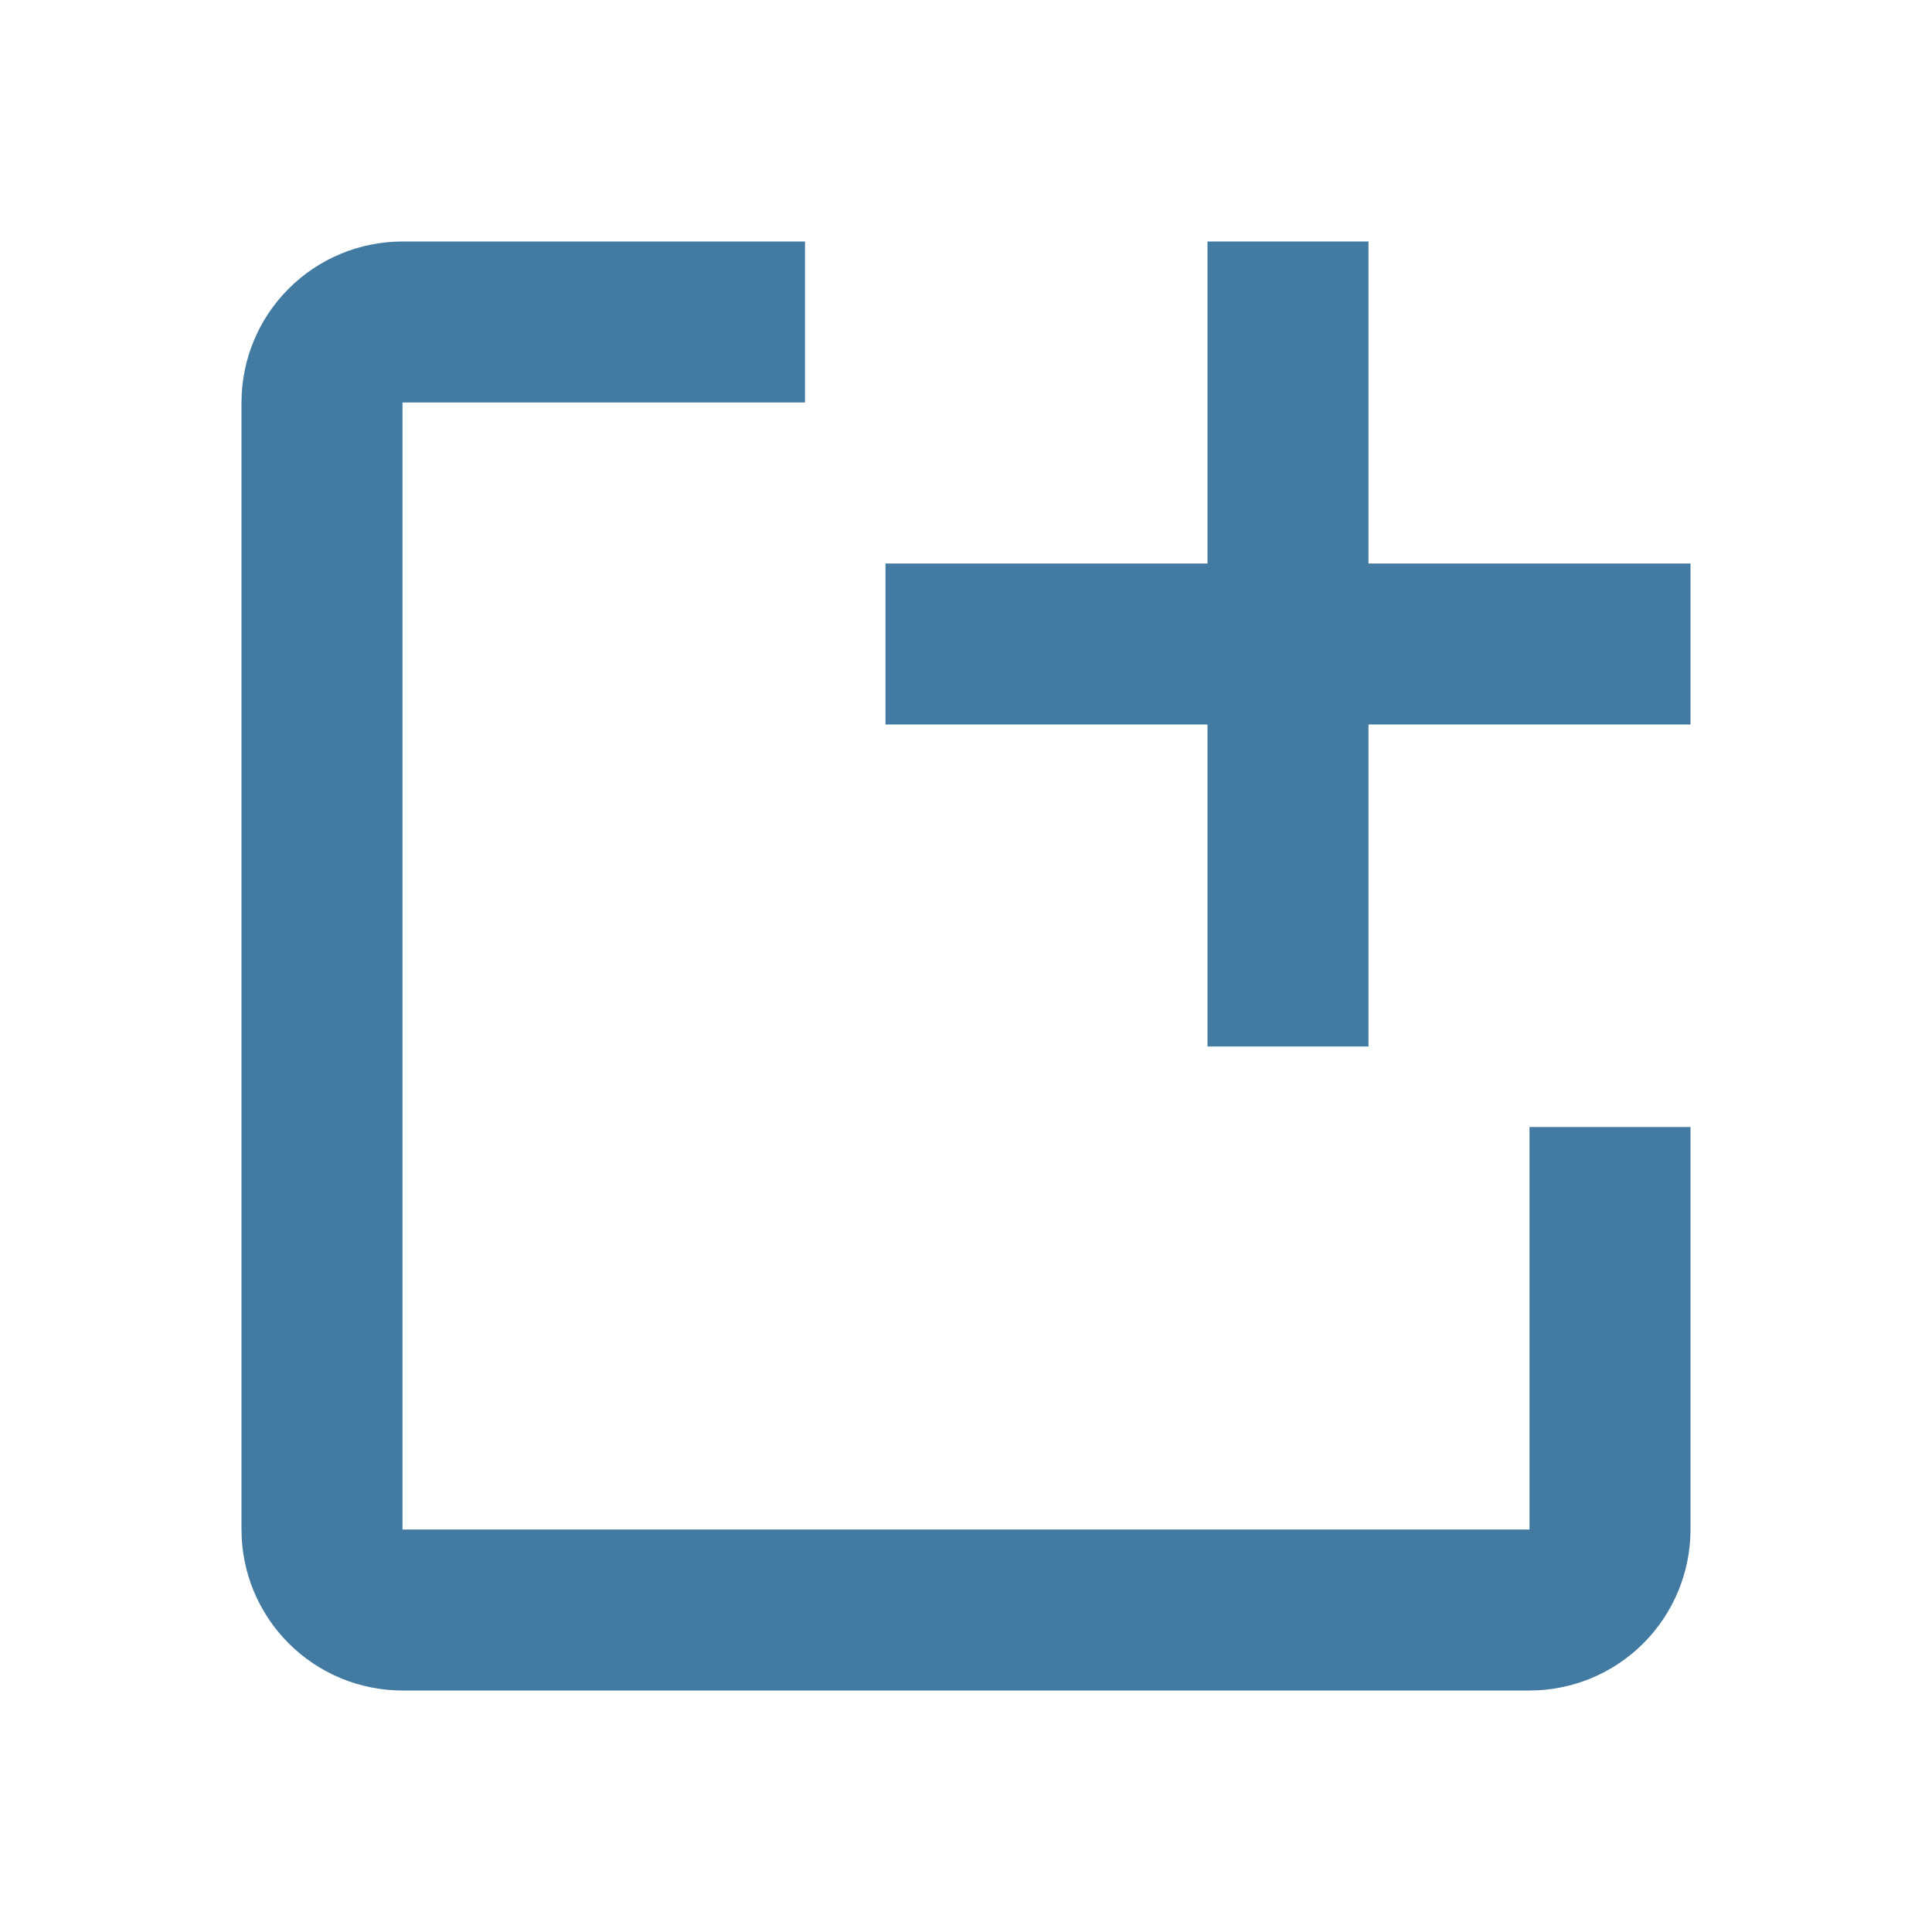
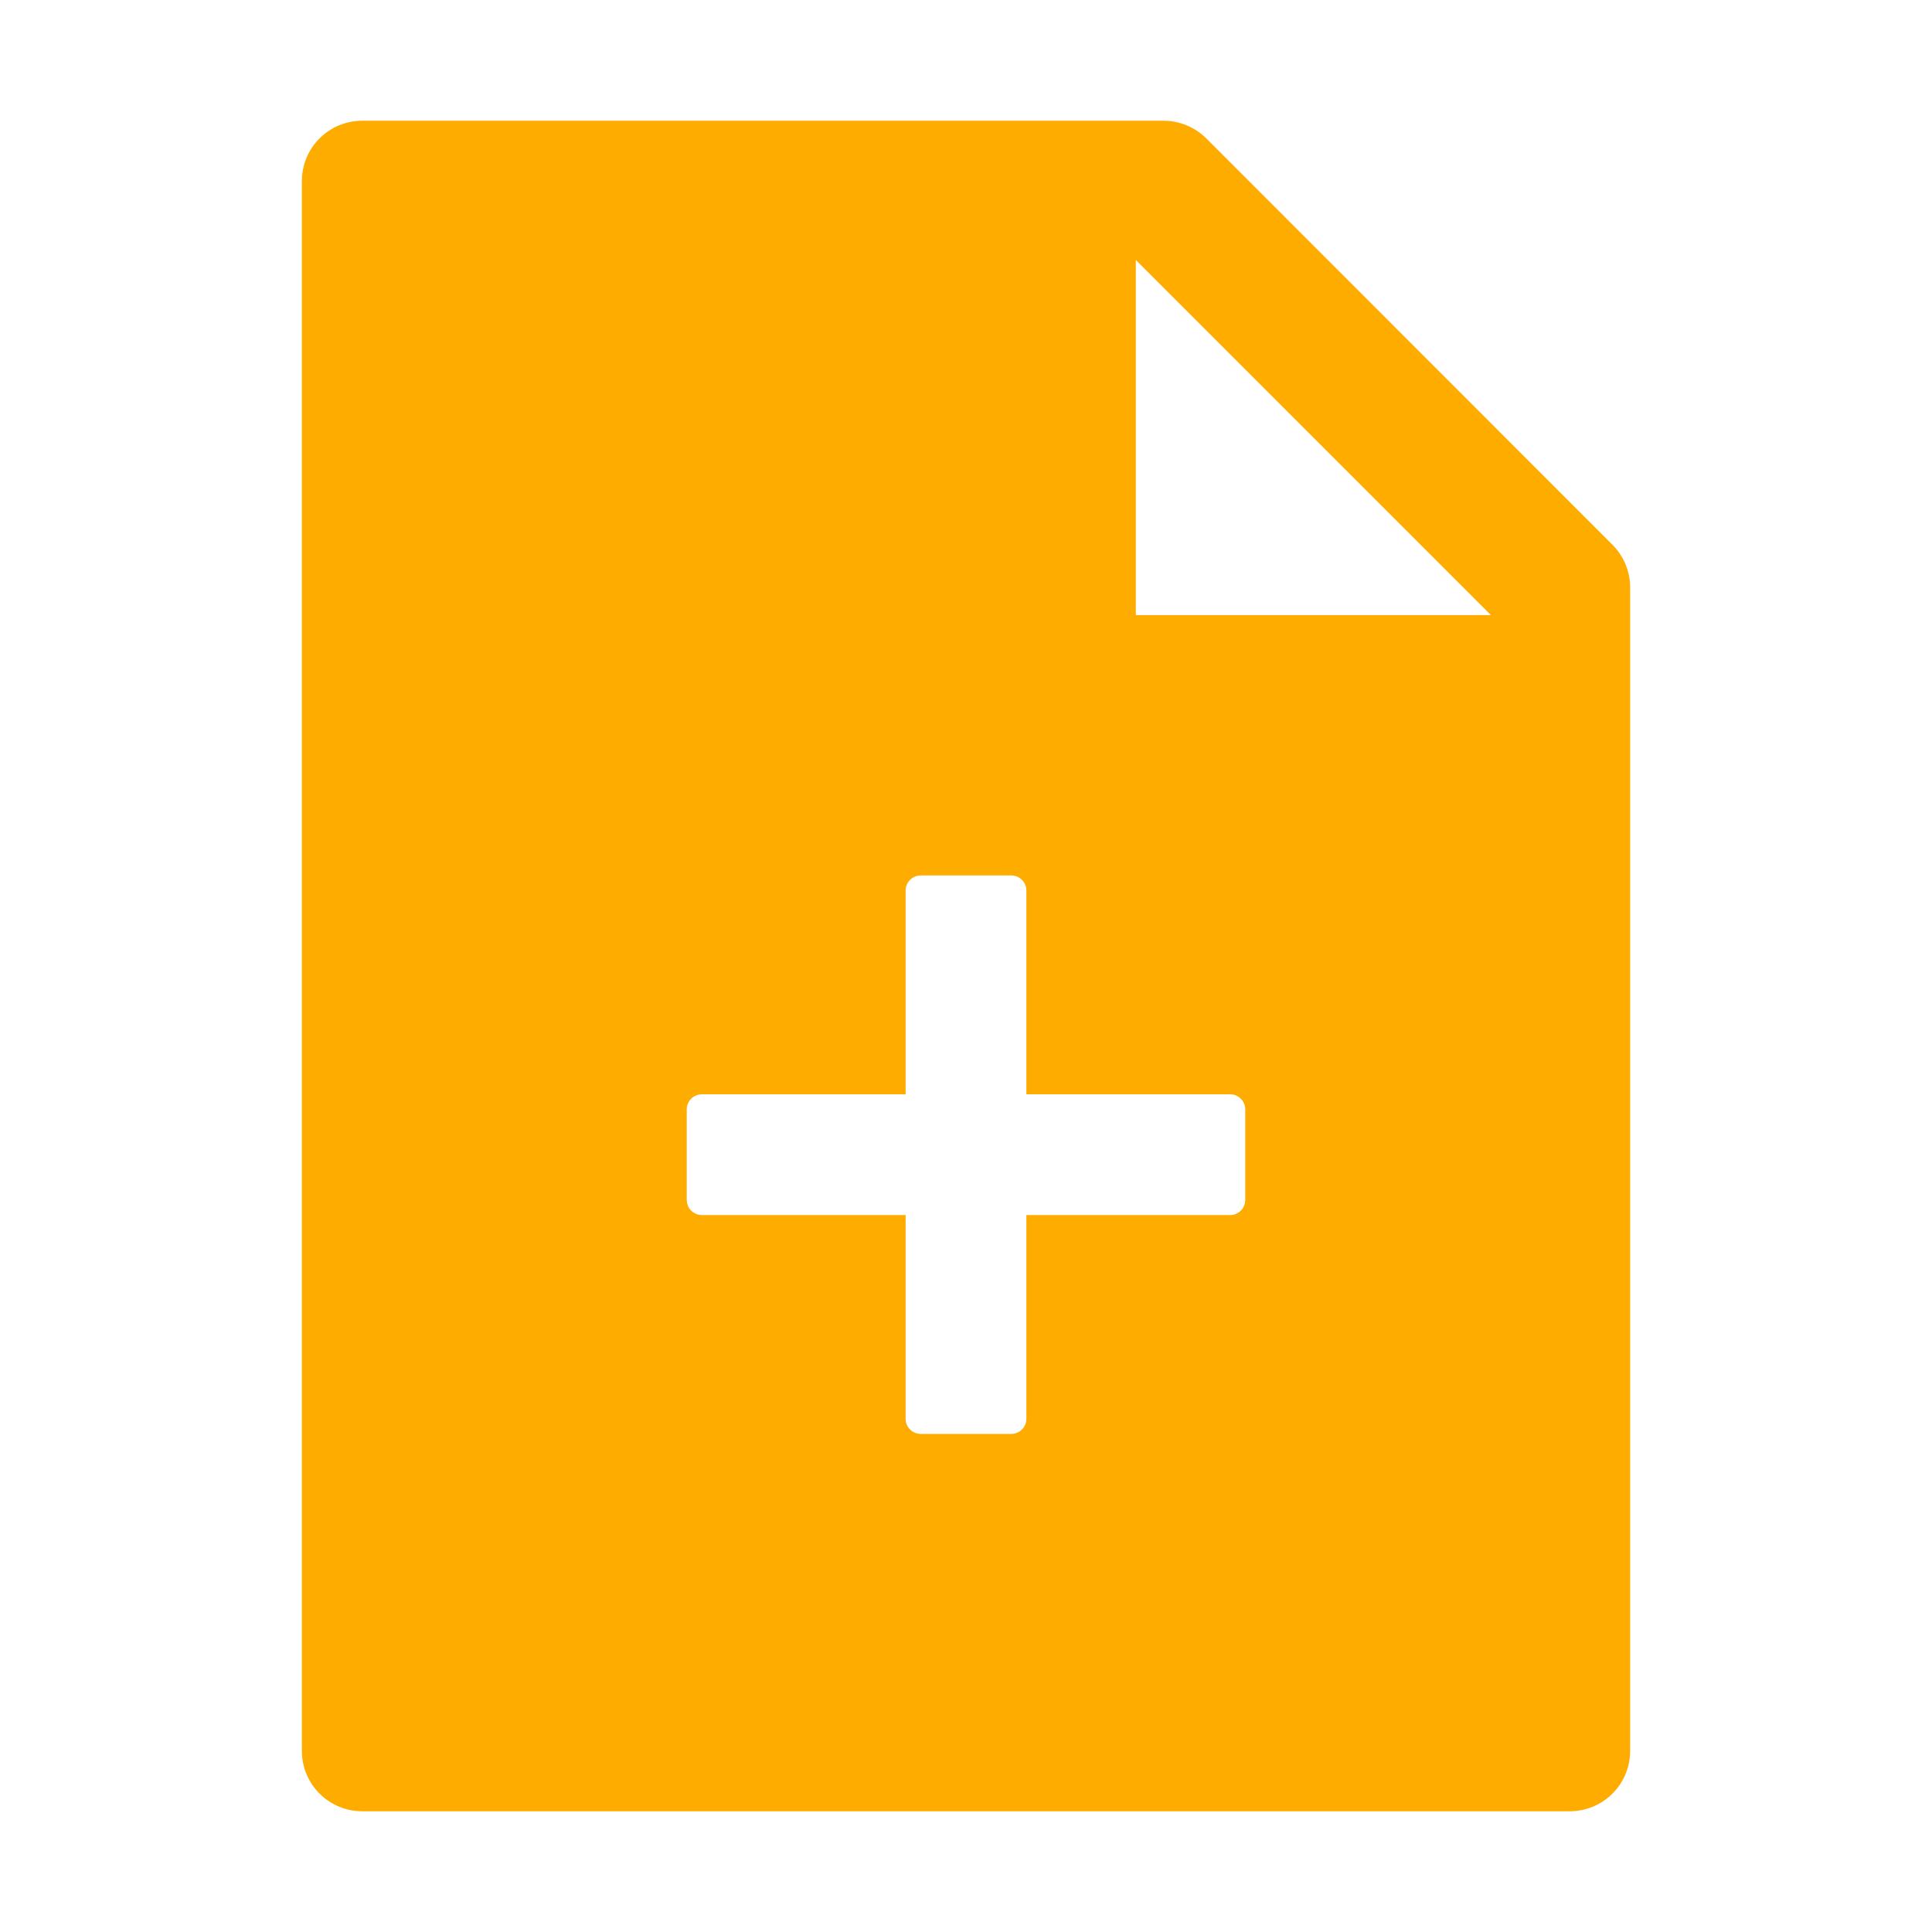
- <svg xmlns="http://www.w3.org/2000/svg" width="100" height="100" viewBox="0 0 100 100" fill="none">
-   <path d="M87.5 58.333V79.167C87.5 81.377 86.622 83.496 85.059 85.059C83.496 86.622 81.377 87.5 79.167 87.5H20.833C18.623 87.5 16.504 86.622 14.941 85.059C13.378 83.496 12.5 81.377 12.5 79.167V20.833C12.5 18.623 13.378 16.504 14.941 14.941C16.504 13.378 18.623 12.5 20.833 12.5H41.667V20.833H20.833V79.167H79.167V58.333H87.5Z" fill="#427AA1" />
-   <path d="M87.5 29.167H70.833V12.5H62.5V29.167H45.833V37.5H62.5V54.167H70.833V37.5H87.5" fill="#427AA1" />
+ <svg xmlns="http://www.w3.org/2000/svg" width="69" height="69" viewBox="0 0 69 69" fill="none">
+   <path d="M32.344 39.082H25.066C24.923 39.082 24.786 39.139 24.685 39.24C24.584 39.341 24.527 39.478 24.527 39.621V42.855C24.527 42.998 24.584 43.136 24.685 43.237C24.786 43.338 24.923 43.395 25.066 43.395H32.344V50.672C32.344 50.815 32.401 50.952 32.502 51.053C32.603 51.154 32.74 51.211 32.883 51.211H36.117C36.26 51.211 36.397 51.154 36.498 51.053C36.599 50.952 36.656 50.815 36.656 50.672V43.395H43.934C44.077 43.395 44.214 43.338 44.315 43.237C44.416 43.136 44.473 42.998 44.473 42.855V39.621C44.473 39.478 44.416 39.341 44.315 39.24C44.214 39.139 44.077 39.082 43.934 39.082H36.656V31.805C36.656 31.662 36.599 31.525 36.498 31.424C36.397 31.322 36.26 31.266 36.117 31.266H32.883C32.74 31.266 32.603 31.322 32.502 31.424C32.401 31.525 32.344 31.662 32.344 31.805V39.082ZM57.585 19.453C57.99 19.858 58.219 20.404 58.219 20.976V62.531C58.219 63.724 57.255 64.688 56.062 64.688H12.938C11.745 64.688 10.781 63.724 10.781 62.531V6.469C10.781 5.276 11.745 4.312 12.938 4.312H41.555C42.128 4.312 42.68 4.542 43.085 4.946L57.585 19.453V19.453ZM53.246 21.967L40.565 9.285V21.967H53.246Z" fill="#FFAC01" />
</svg>
